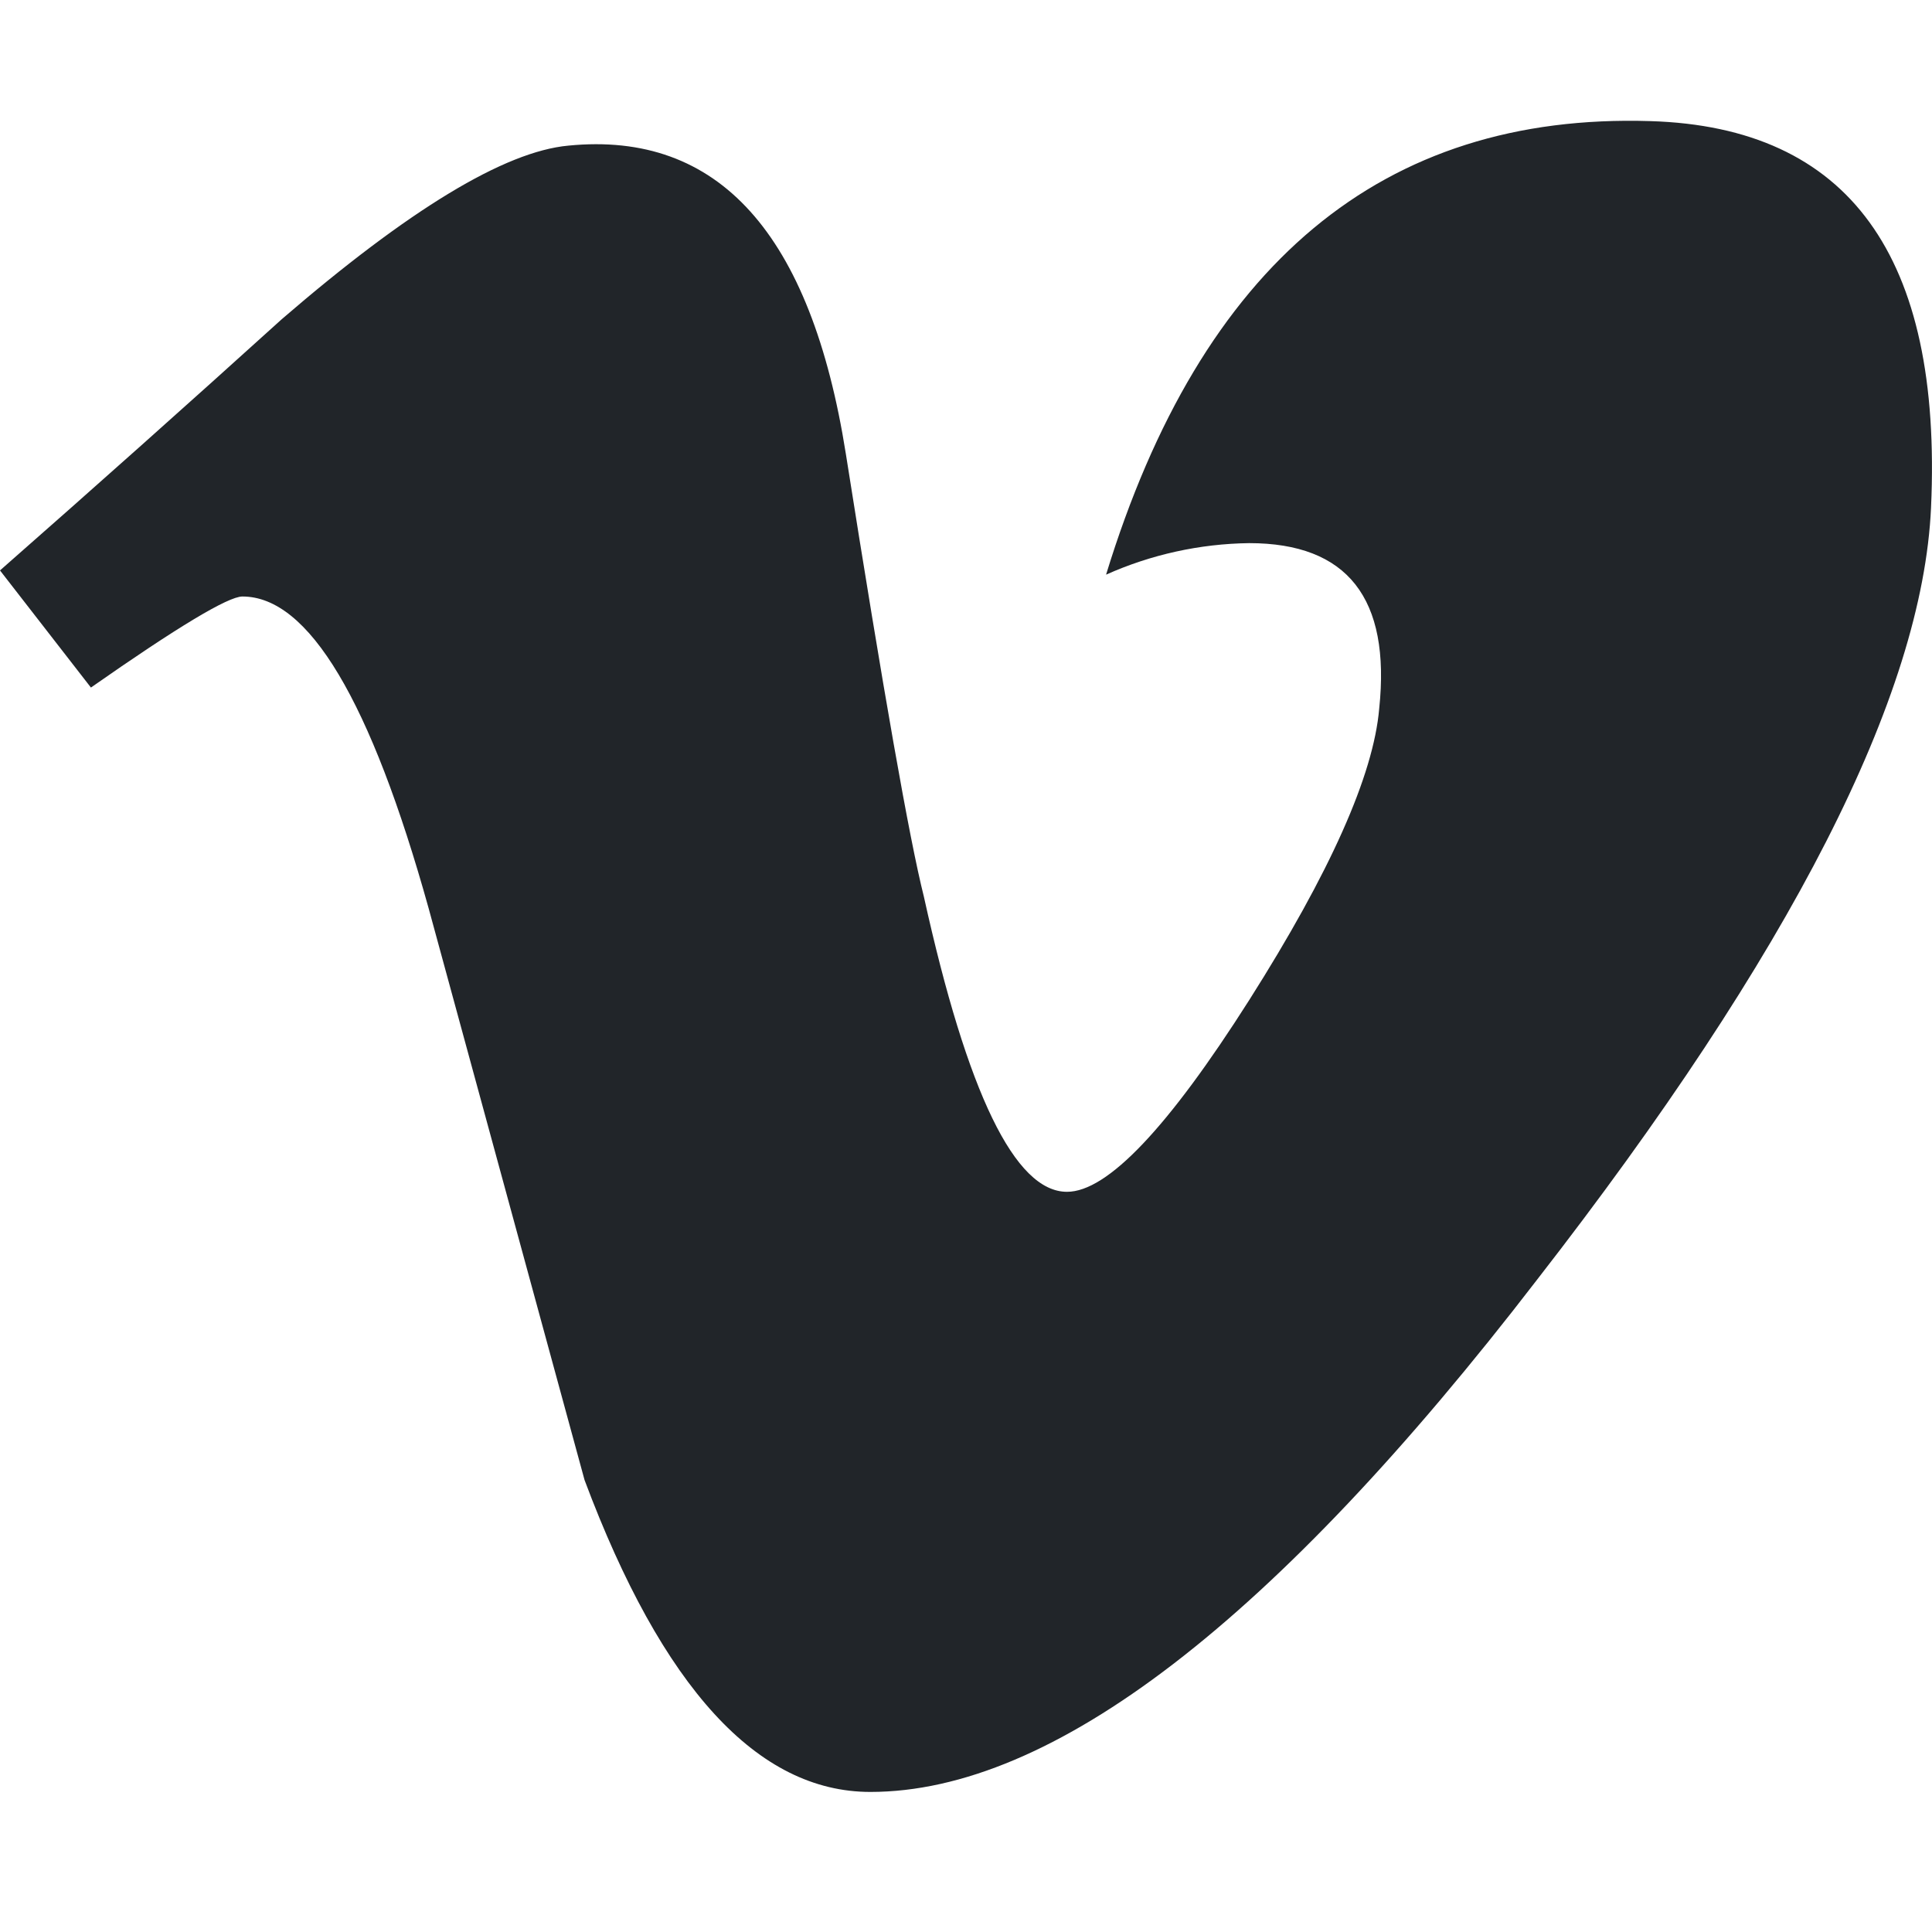
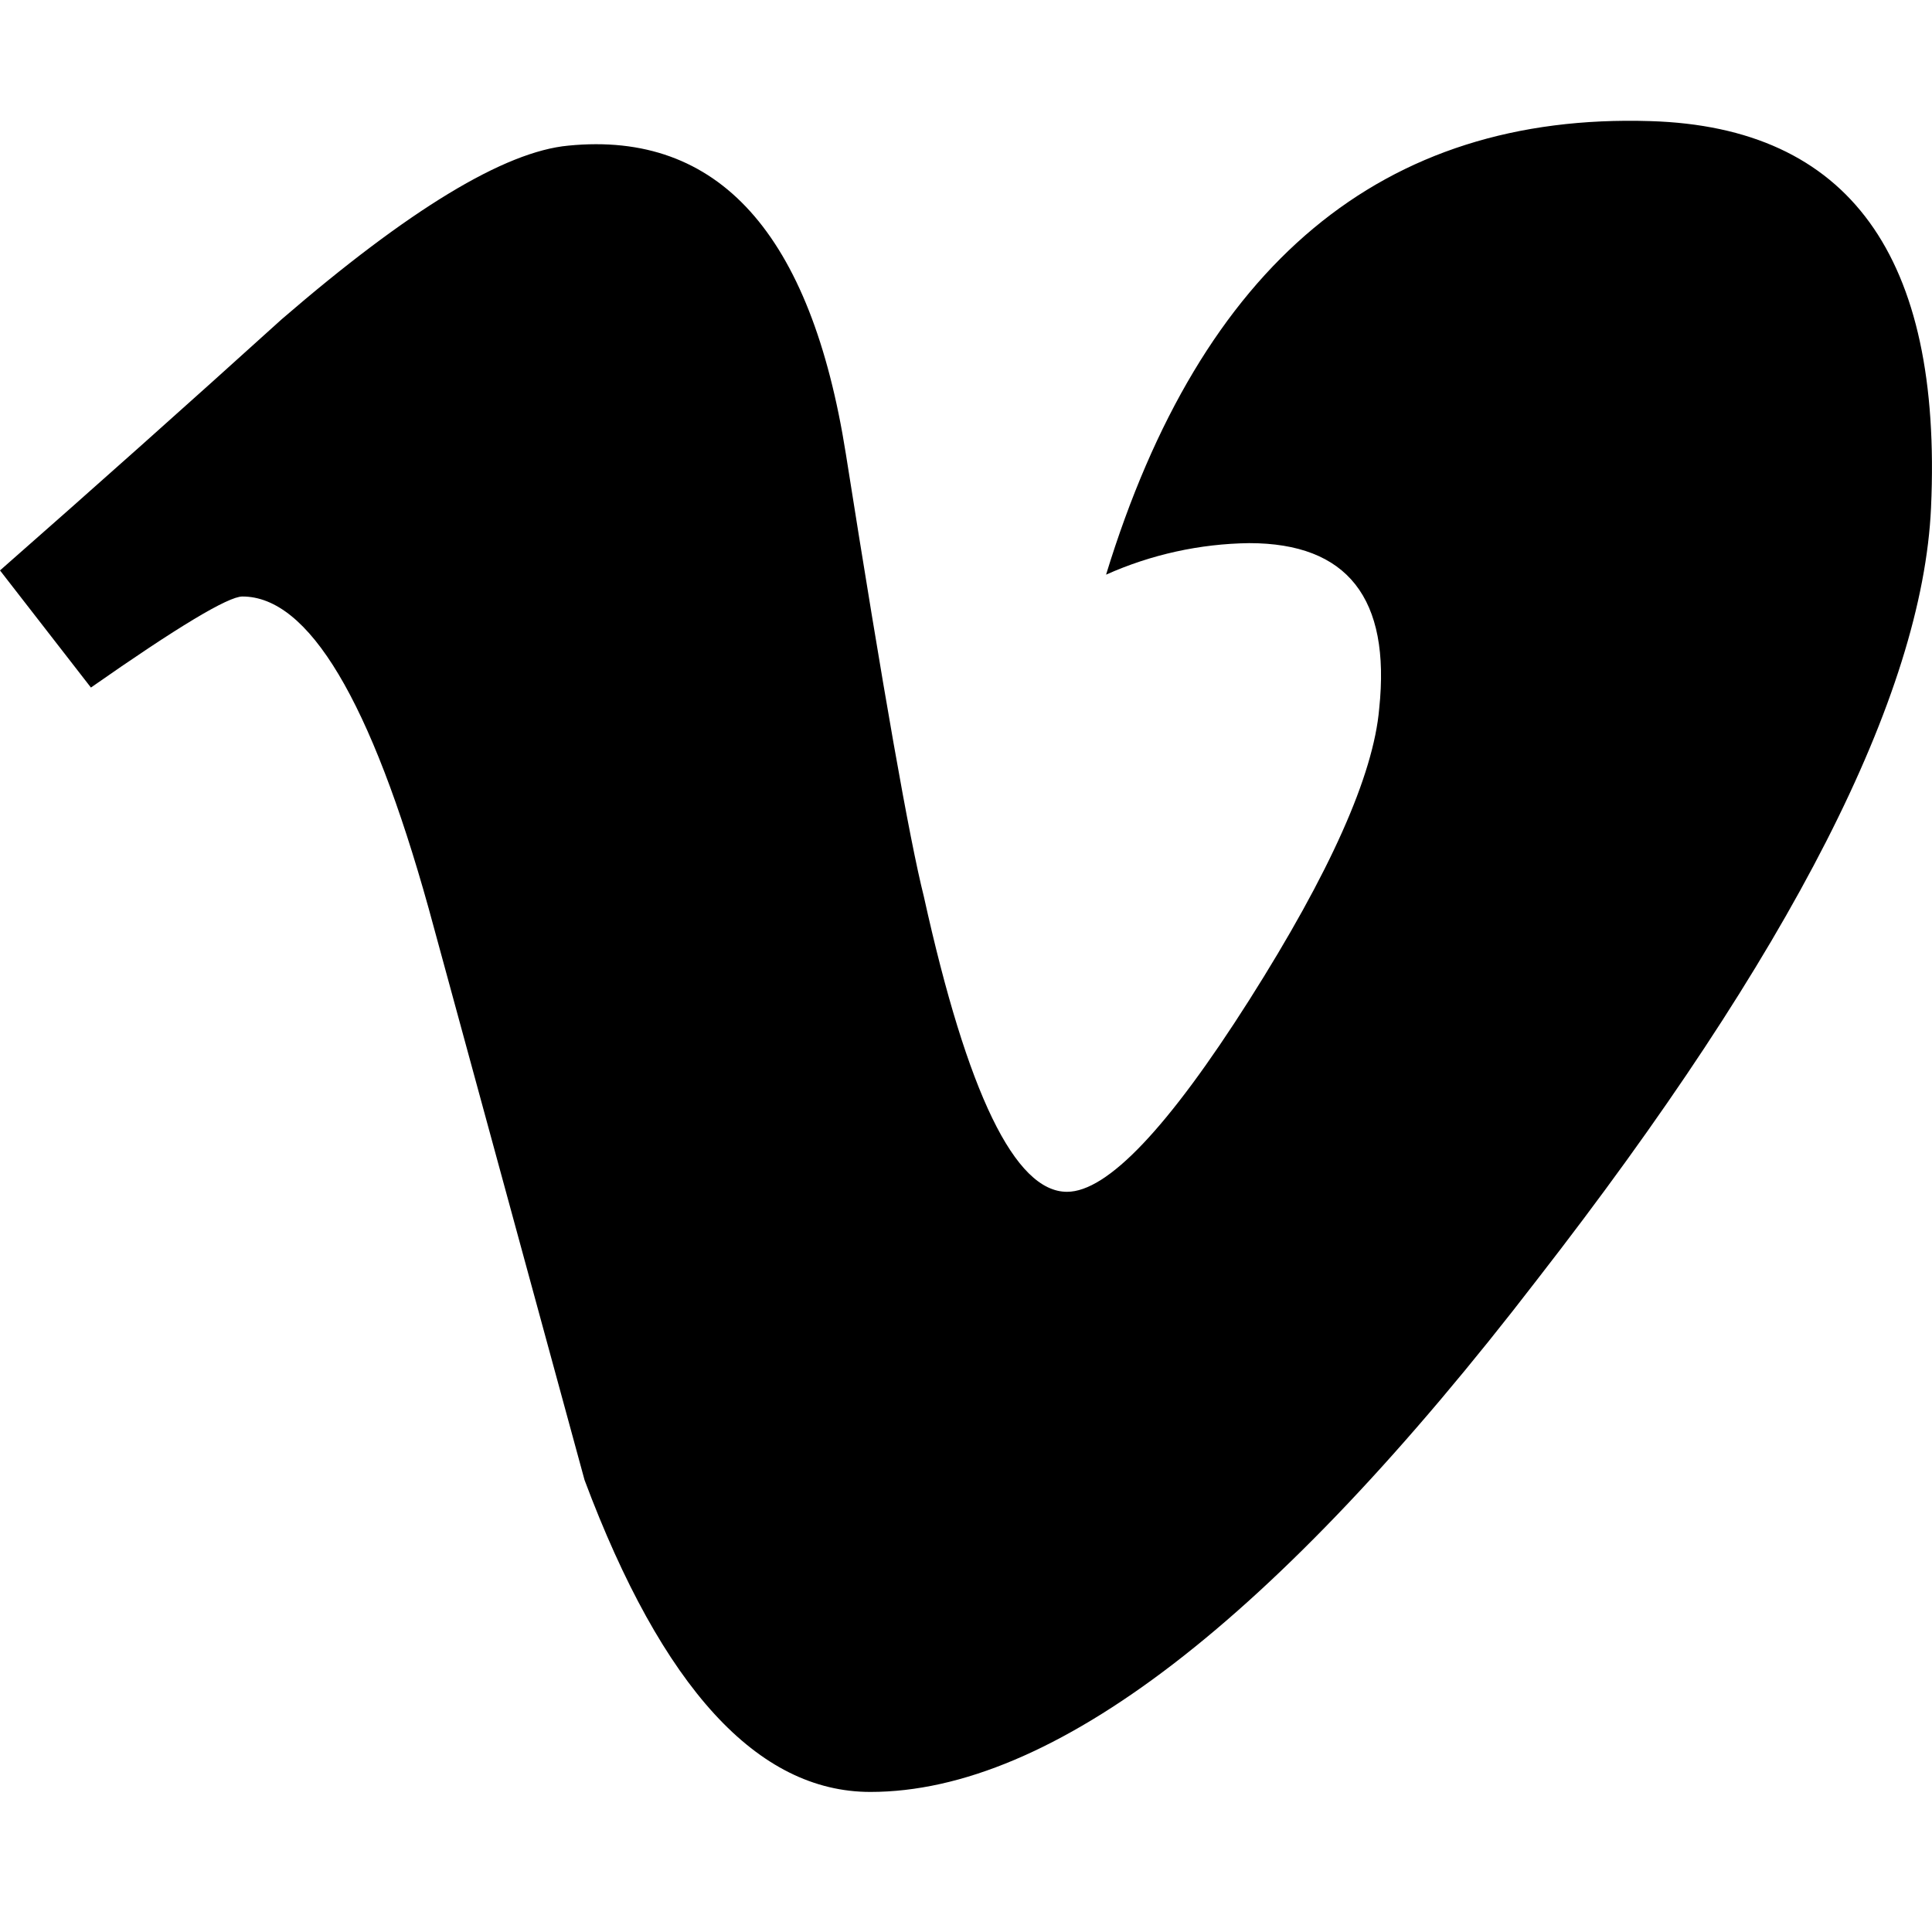
- <svg xmlns="http://www.w3.org/2000/svg" width="16" height="16" fill="#212529" class="bi bi-vimeo" viewBox="0 0 16 16">
+ <svg xmlns="http://www.w3.org/2000/svg" width="16" height="16" fill="currentColor" viewBox="0 0 16 16">
  <path d="M15.992 4.204q-.106 2.334-3.262 6.393-3.263 4.243-5.522 4.243-1.4 0-2.367-2.583L3.55 7.523Q2.83 4.939 2.007 4.94q-.178.001-1.254.754L0 4.724a210 210 0 0 0 2.334-2.081q1.581-1.364 2.373-1.437 1.865-.185 2.298 2.553.466 2.952.646 3.666.54 2.447 1.186 2.445.5 0 1.508-1.587 1.006-1.587 1.077-2.415.144-1.37-1.077-1.37a3 3 0 0 0-1.185.261q1.183-3.86 4.508-3.756 2.466.075 2.324 3.2z" />
</svg>
